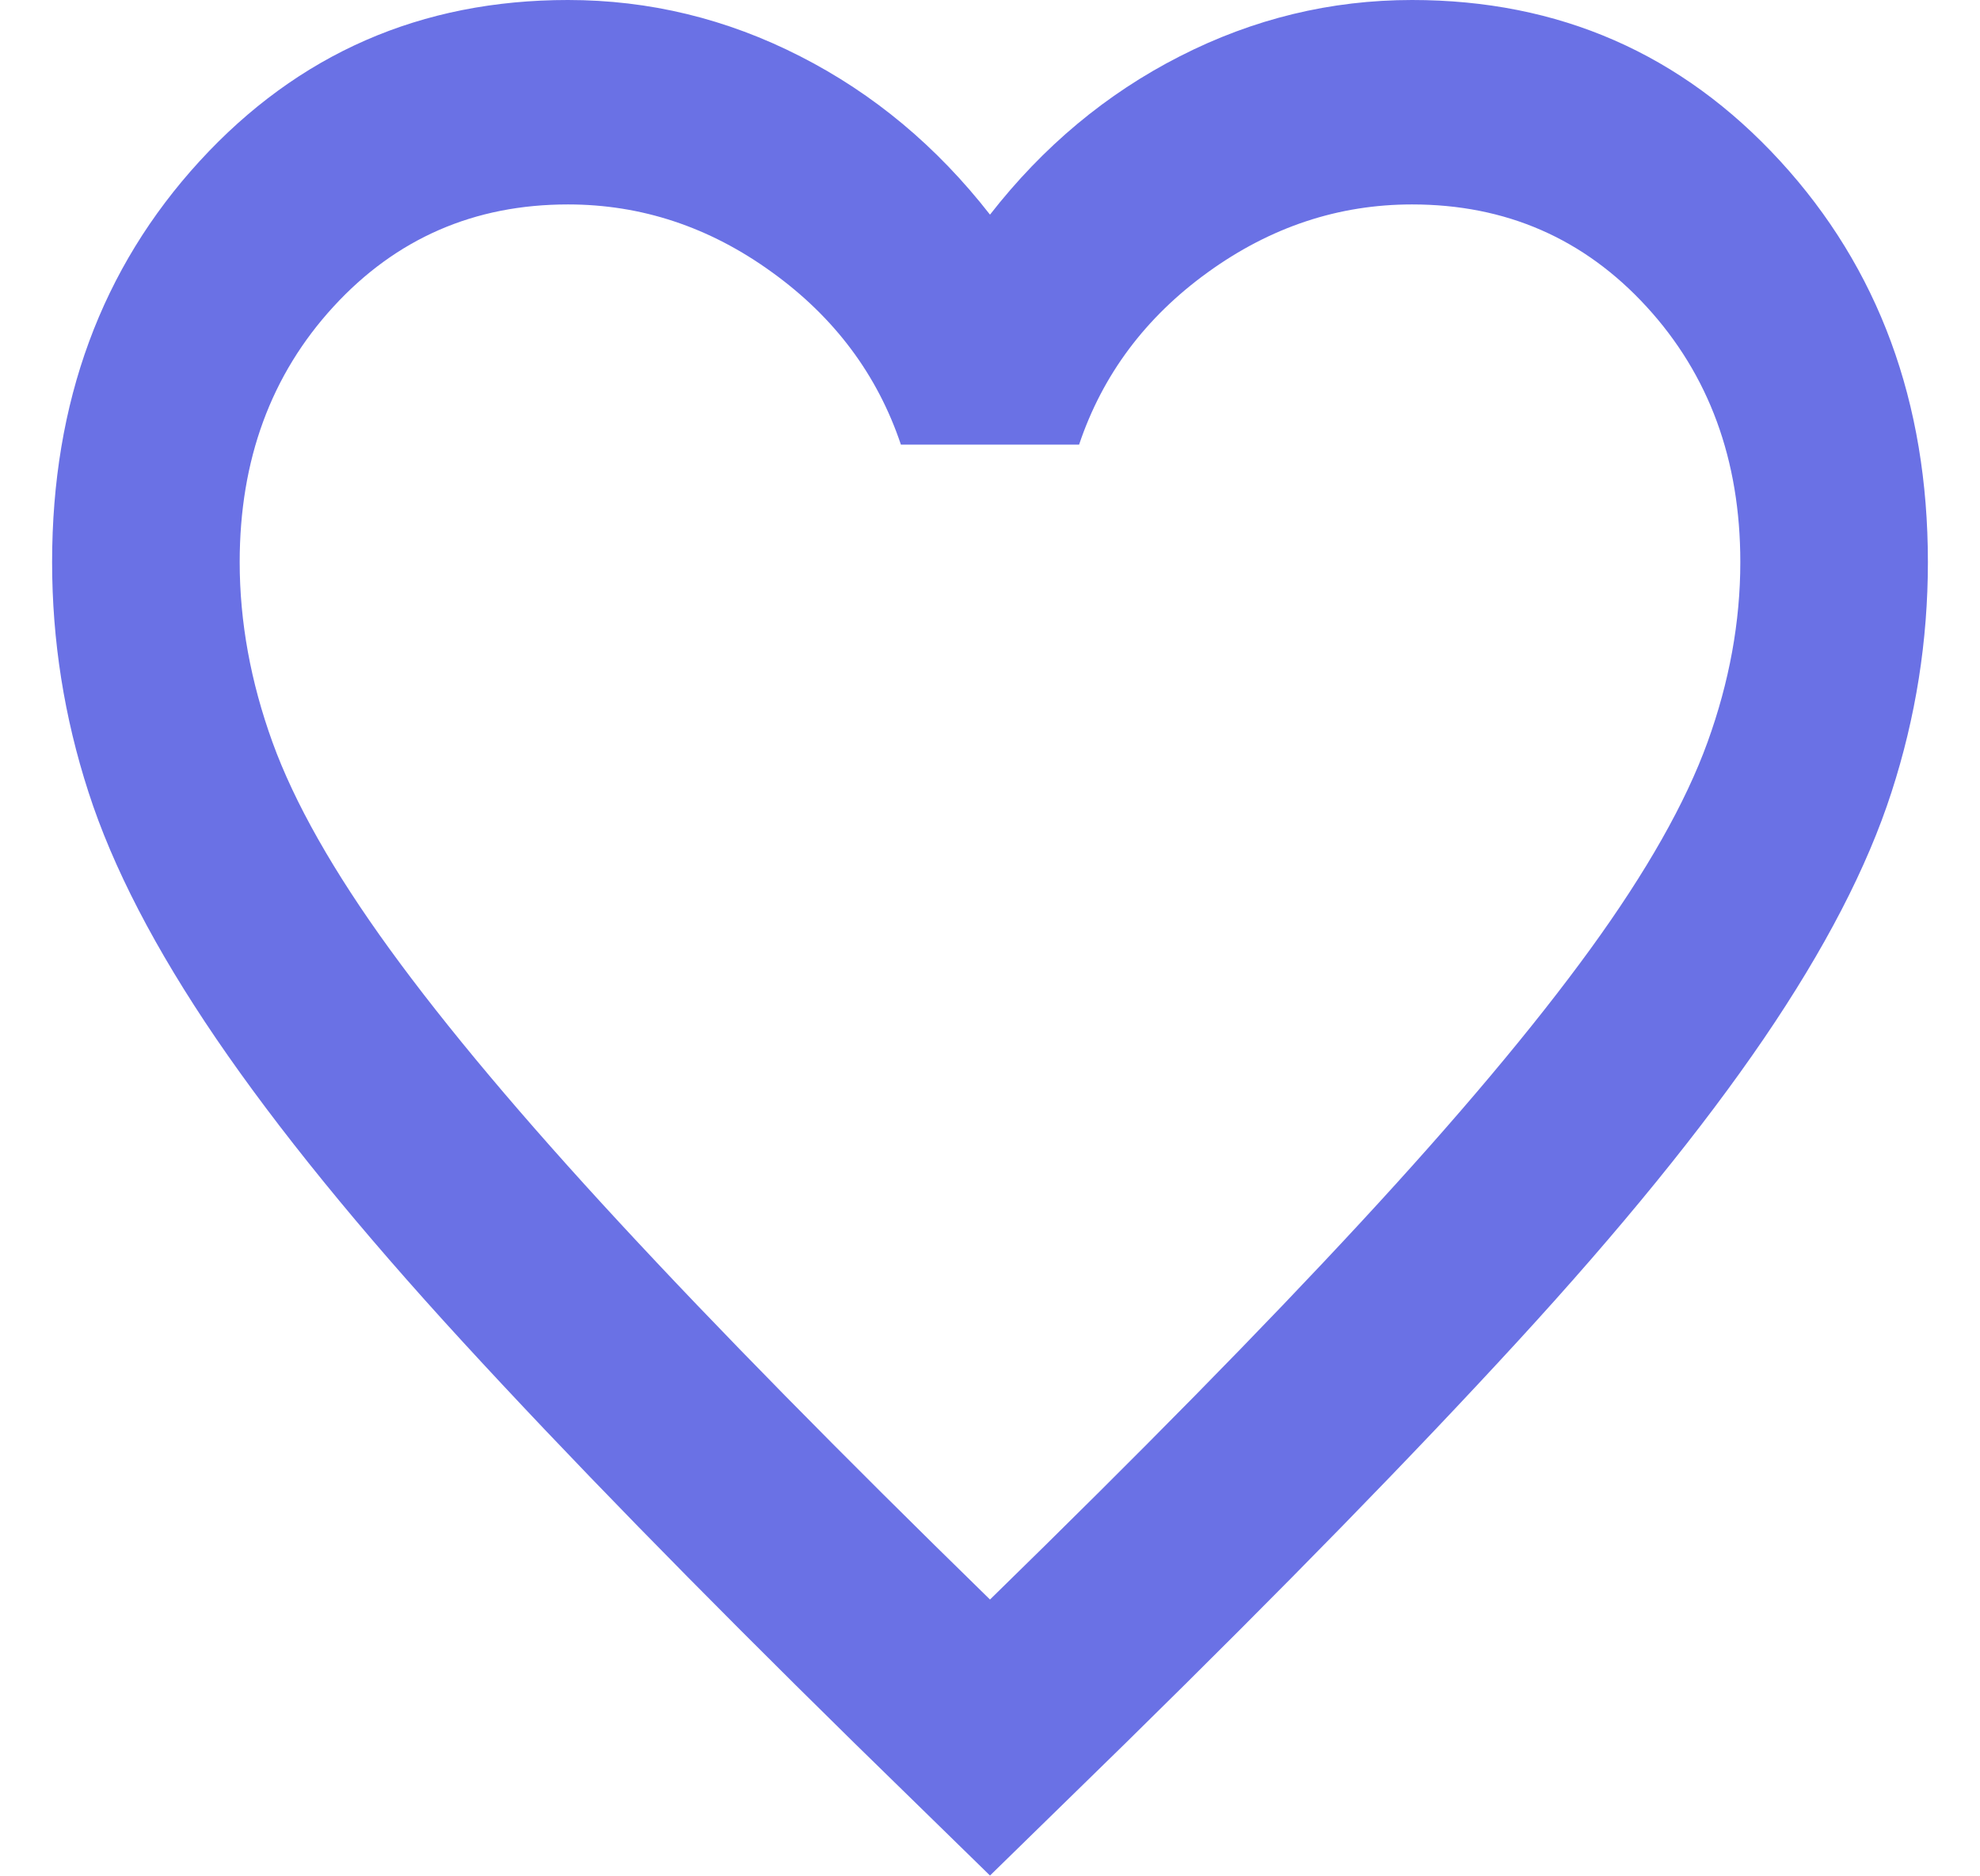
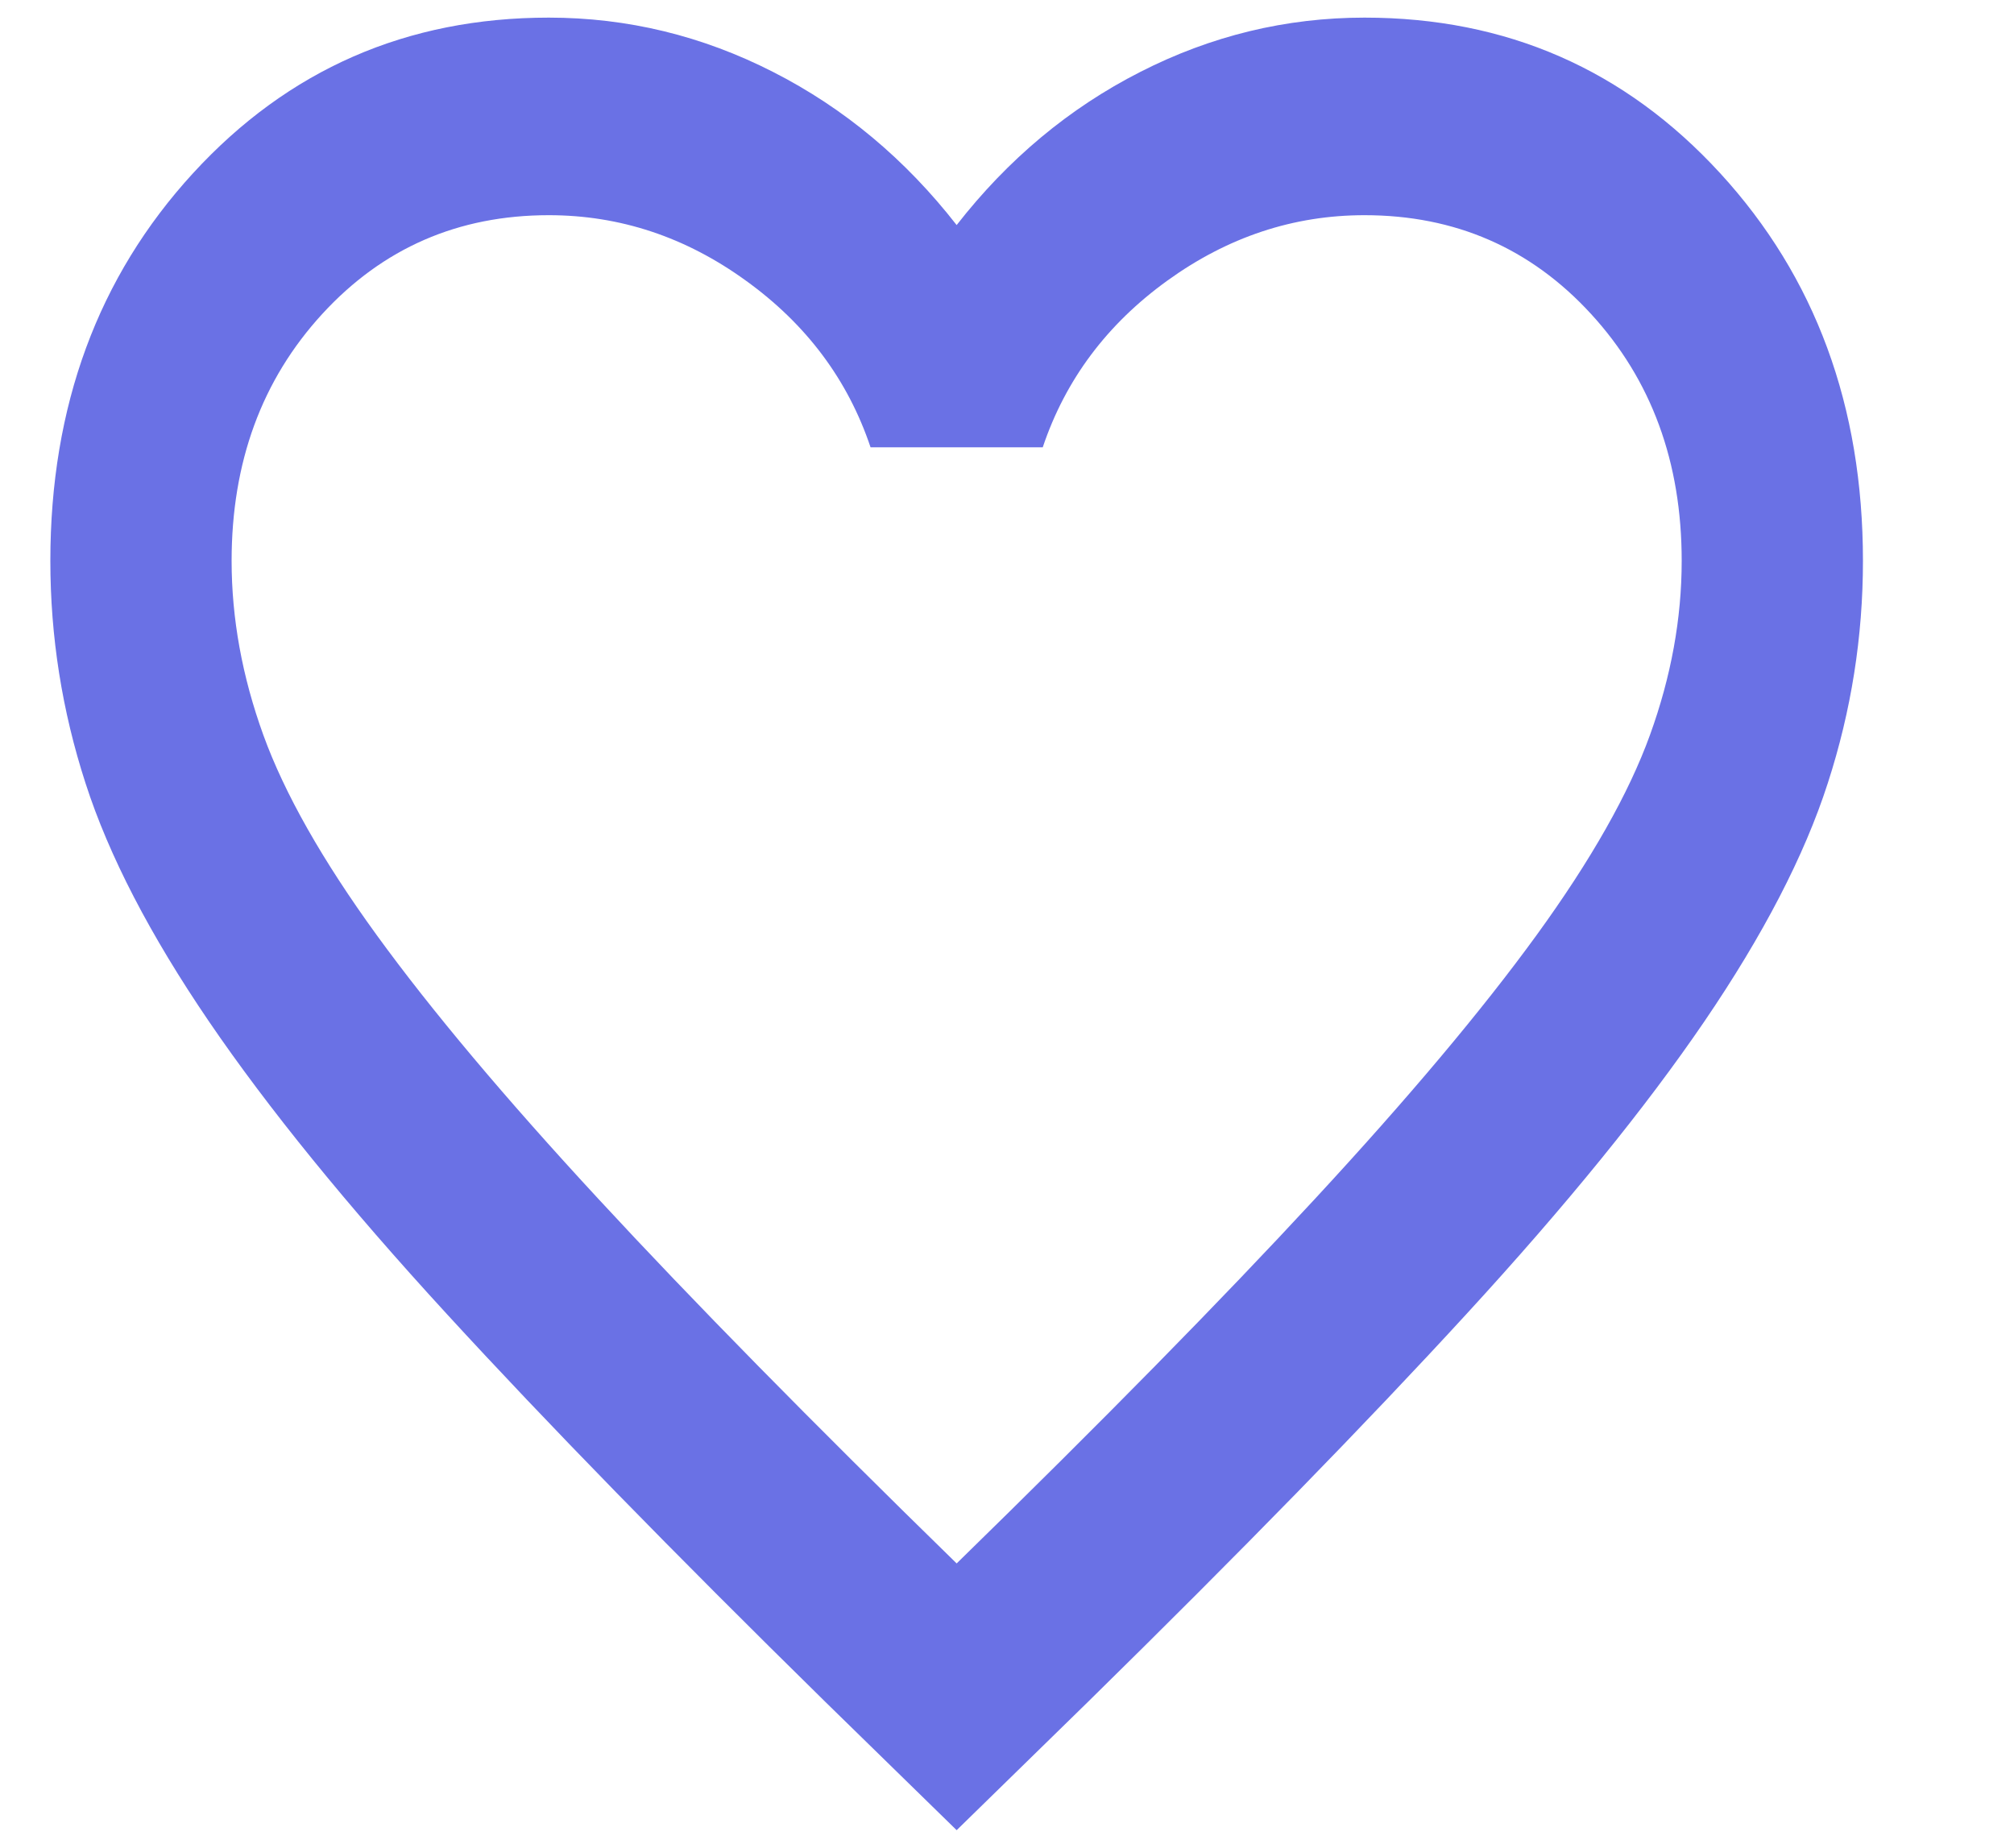
- <svg xmlns="http://www.w3.org/2000/svg" width="19" height="18" viewBox="0 0 19 18" fill="none">
+ <svg xmlns="http://www.w3.org/2000/svg" width="20" height="18.35" viewBox="0 0 20 18" fill="none">
  <path d="M9.5 18L8.195 16.725C6.68 15.237 5.428 13.954 4.438 12.875C3.447 11.796 2.66 10.827 2.075 9.969C1.49 9.11 1.081 8.322 0.849 7.602C0.616 6.883 0.5 6.147 0.5 5.395C0.5 3.858 0.973 2.575 1.917 1.545C2.862 0.515 4.04 0 5.45 0C6.23 0 6.973 0.18 7.678 0.54C8.383 0.899 8.99 1.406 9.5 2.06C10.01 1.406 10.617 0.899 11.322 0.54C12.027 0.18 12.77 0 13.55 0C14.96 0 16.137 0.515 17.082 1.545C18.027 2.575 18.5 3.858 18.5 5.395C18.5 6.147 18.384 6.883 18.151 7.602C17.919 8.322 17.51 9.11 16.925 9.969C16.34 10.827 15.553 11.796 14.562 12.875C13.572 13.954 12.32 15.237 10.805 16.725L9.5 18ZM9.5 15.351C10.94 13.945 12.125 12.74 13.055 11.734C13.985 10.729 14.72 9.854 15.26 9.11C15.8 8.366 16.175 7.704 16.385 7.124C16.595 6.544 16.7 5.967 16.7 5.395C16.7 4.414 16.4 3.597 15.8 2.943C15.2 2.289 14.45 1.962 13.55 1.962C12.845 1.962 12.193 2.178 11.592 2.612C10.992 3.045 10.58 3.597 10.355 4.267H8.645C8.42 3.597 8.008 3.045 7.407 2.612C6.808 2.178 6.155 1.962 5.45 1.962C4.55 1.962 3.8 2.289 3.2 2.943C2.6 3.597 2.3 4.414 2.3 5.395C2.3 5.967 2.405 6.544 2.615 7.124C2.825 7.704 3.2 8.366 3.74 9.11C4.28 9.854 5.015 10.729 5.945 11.734C6.875 12.74 8.06 13.945 9.5 15.351Z" fill="#6A71E5" />
</svg>
